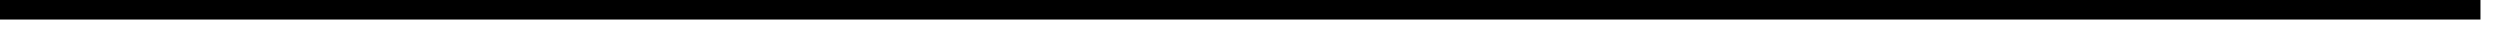
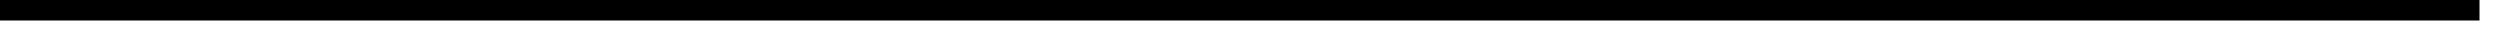
- <svg xmlns="http://www.w3.org/2000/svg" version="1.1" width="128px" height="2px">
-   <g transform="matrix(1 0 0 1 -282 -3999 )">
-     <path d="M 282 3999.5  L 409 3999.5  " stroke-width="1" stroke="#000000" fill="none" />
+ <svg xmlns="http://www.w3.org/2000/svg" version="1.1" width="122px" height="2px">
+   <g transform="matrix(1 0 0 1 -335 -85 )">
+     <path d="M 335 85.5  L 456 85.5  " stroke-width="1" stroke="#000000" fill="none" />
  </g>
</svg>
